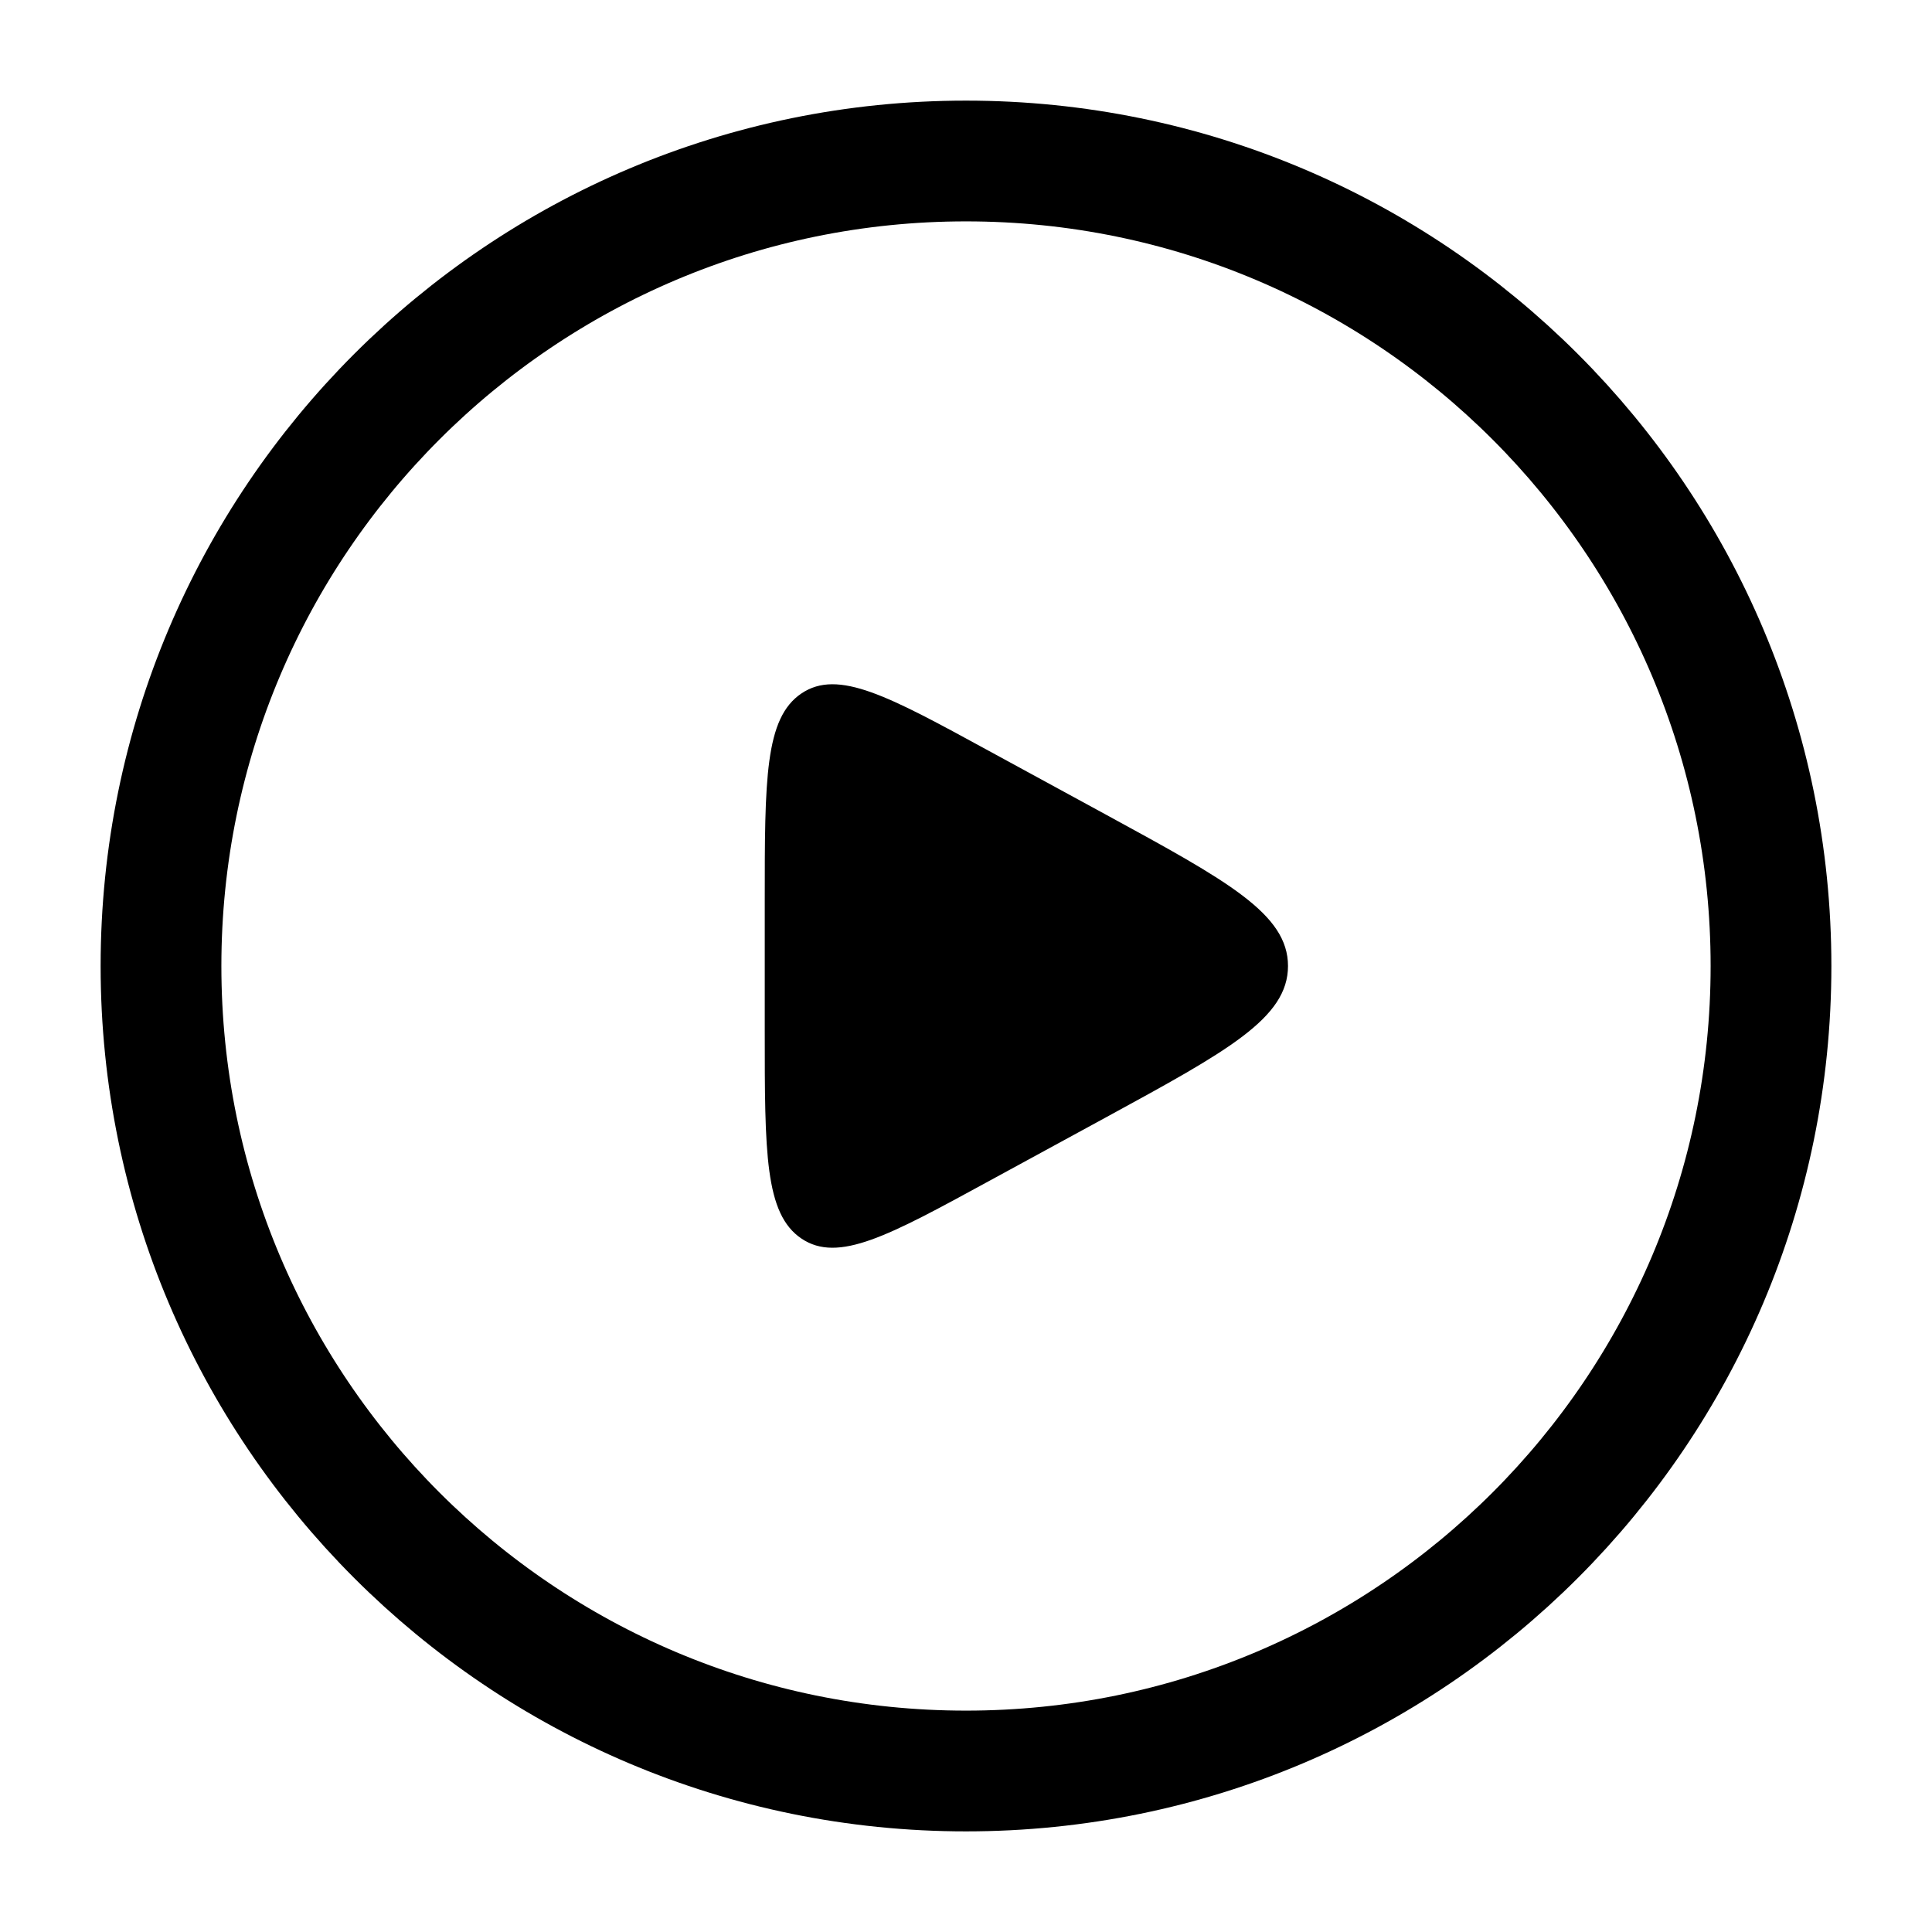
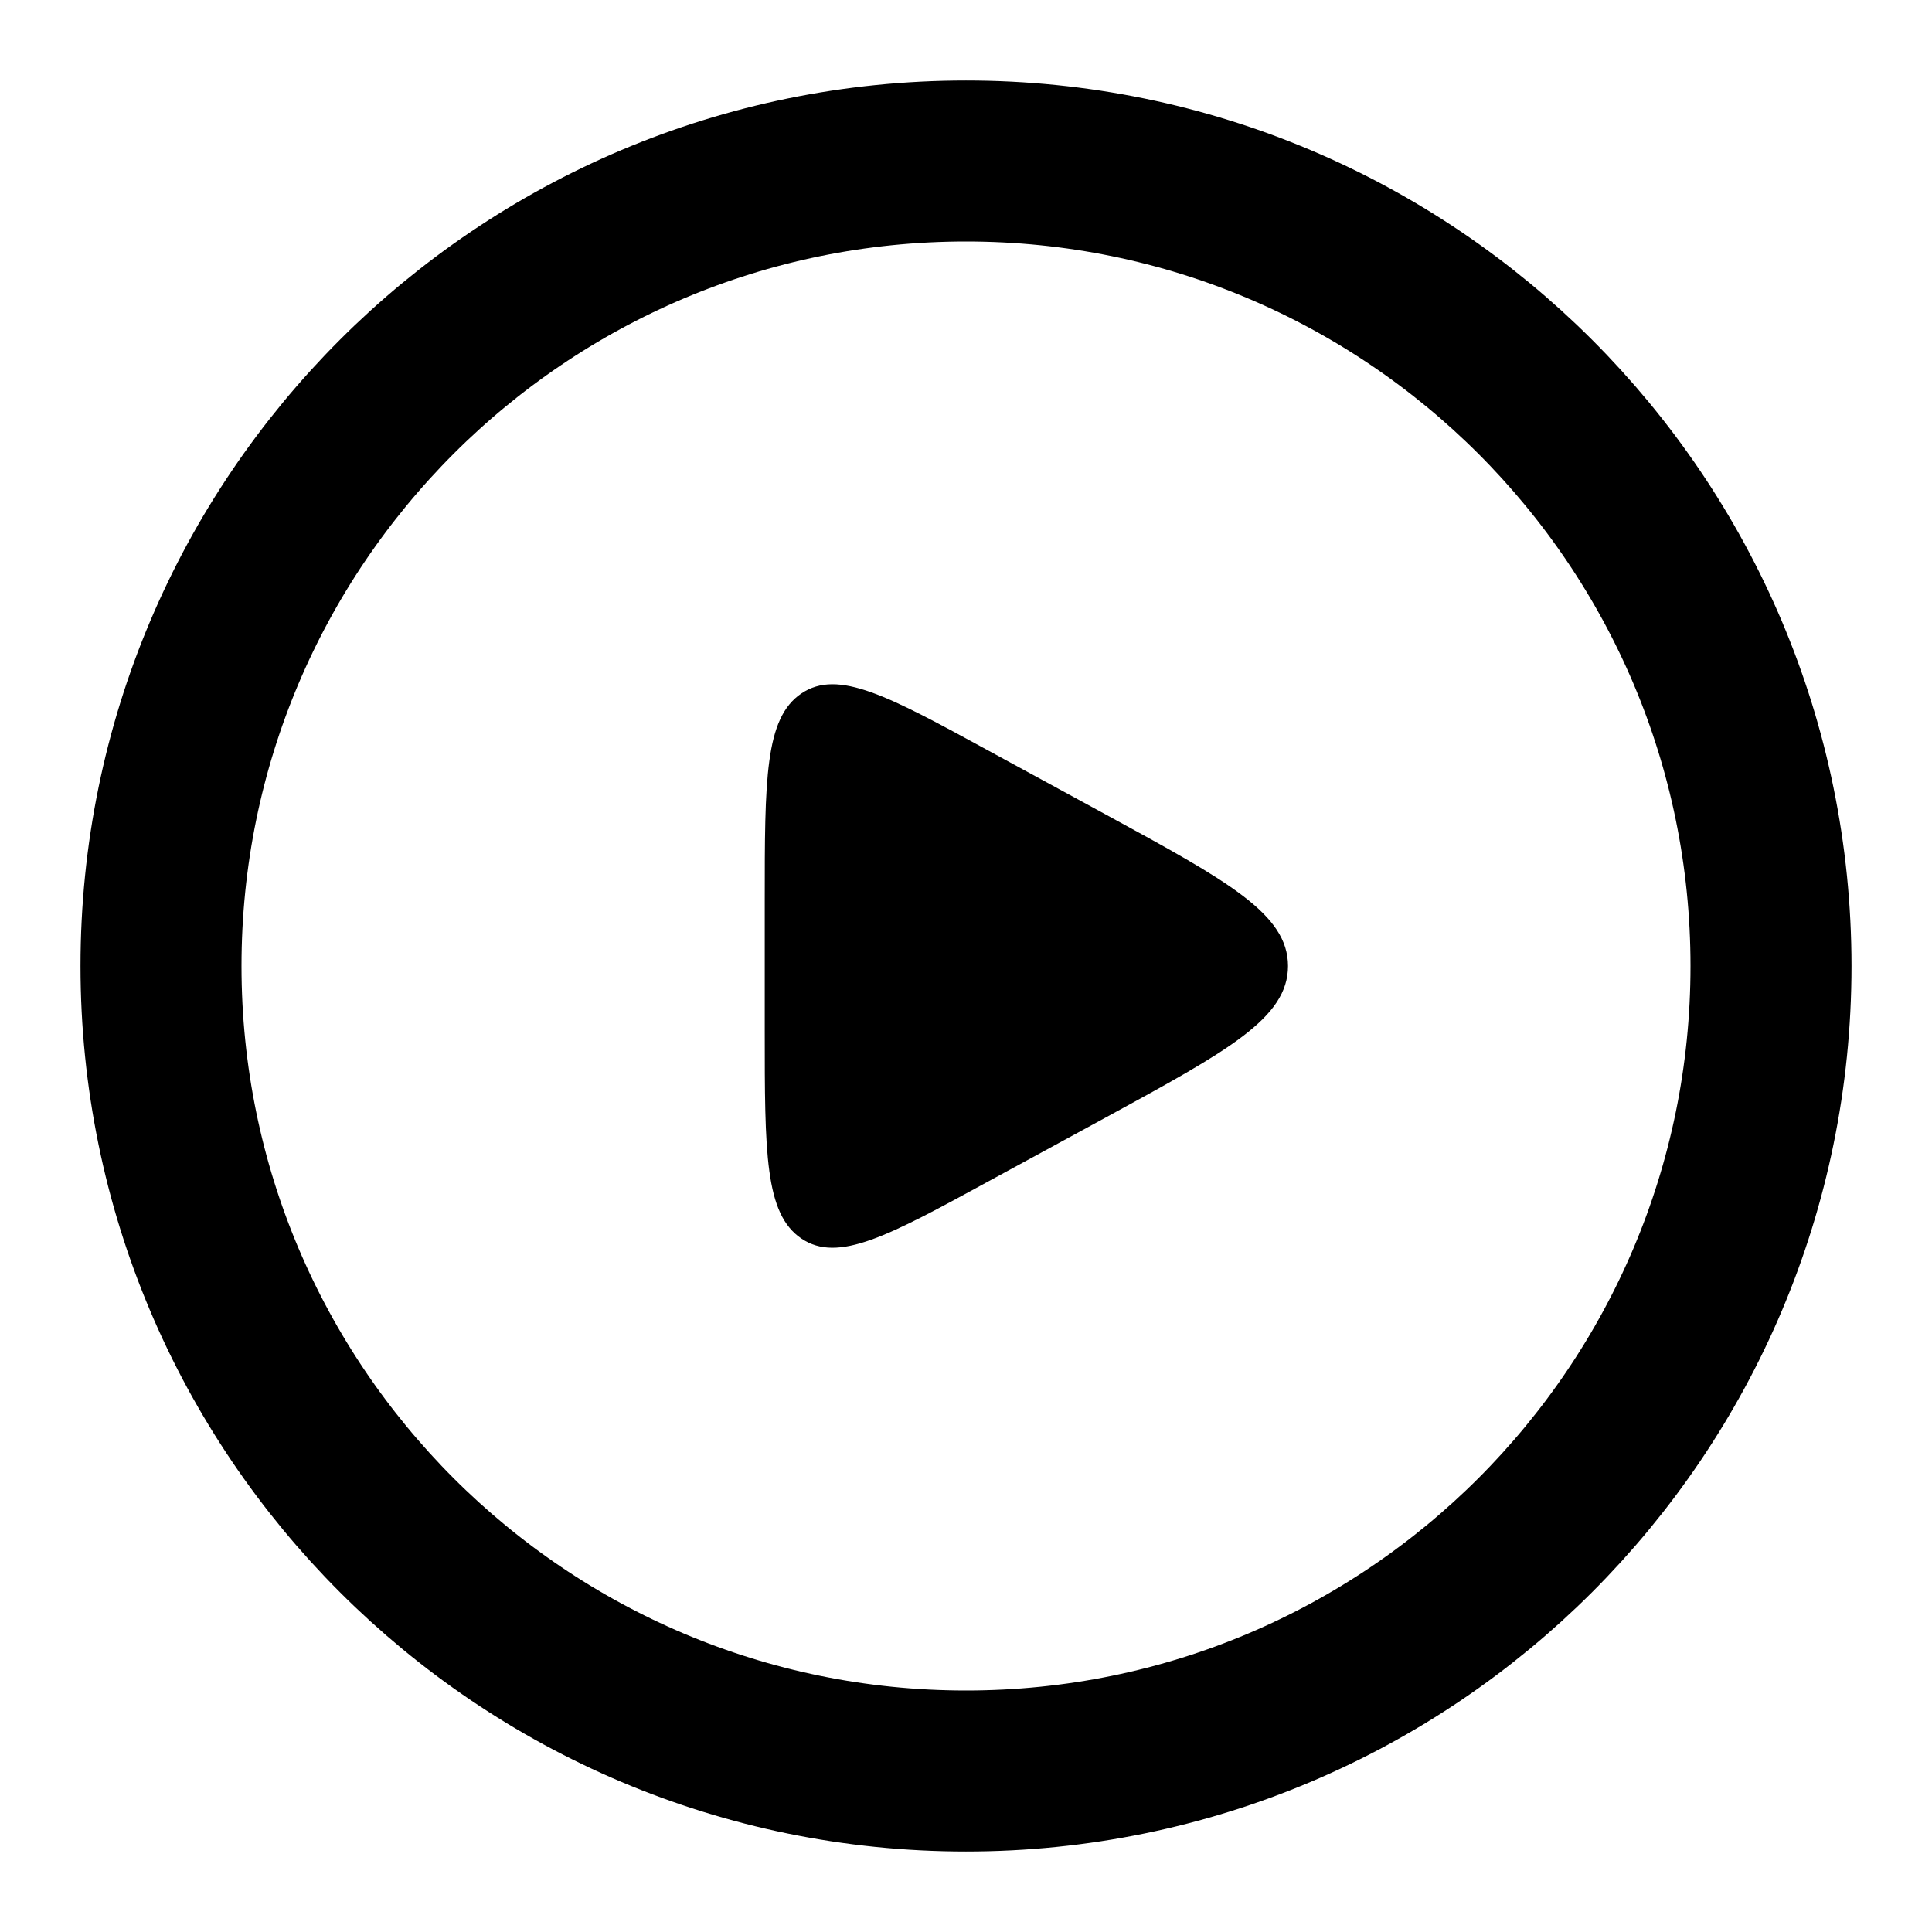
<svg xmlns="http://www.w3.org/2000/svg" viewBox="0 0 24 24" width="24" height="24" color="#000000" fill="none">
-   <circle cx="12" cy="12" r="10" stroke="currentColor" stroke-width="1.5" />
+   <circle cx="12" cy="12" r="10" stroke="currentColor" stroke-width="2" />
  <path d="M9.5 11.2V12.8C9.5 14.319 9.5 15.079 9.956 15.386C10.412 15.693 11.035 15.354 12.281 14.674L13.75 13.874C15.25 13.056 16 12.647 16 12C16 11.353 15.25 10.944 13.75 10.126L12.281 9.326C11.035 8.646 10.412 8.307 9.956 8.614C9.5 8.921 9.5 9.681 9.5 11.2Z" fill="currentColor" />
</svg>
